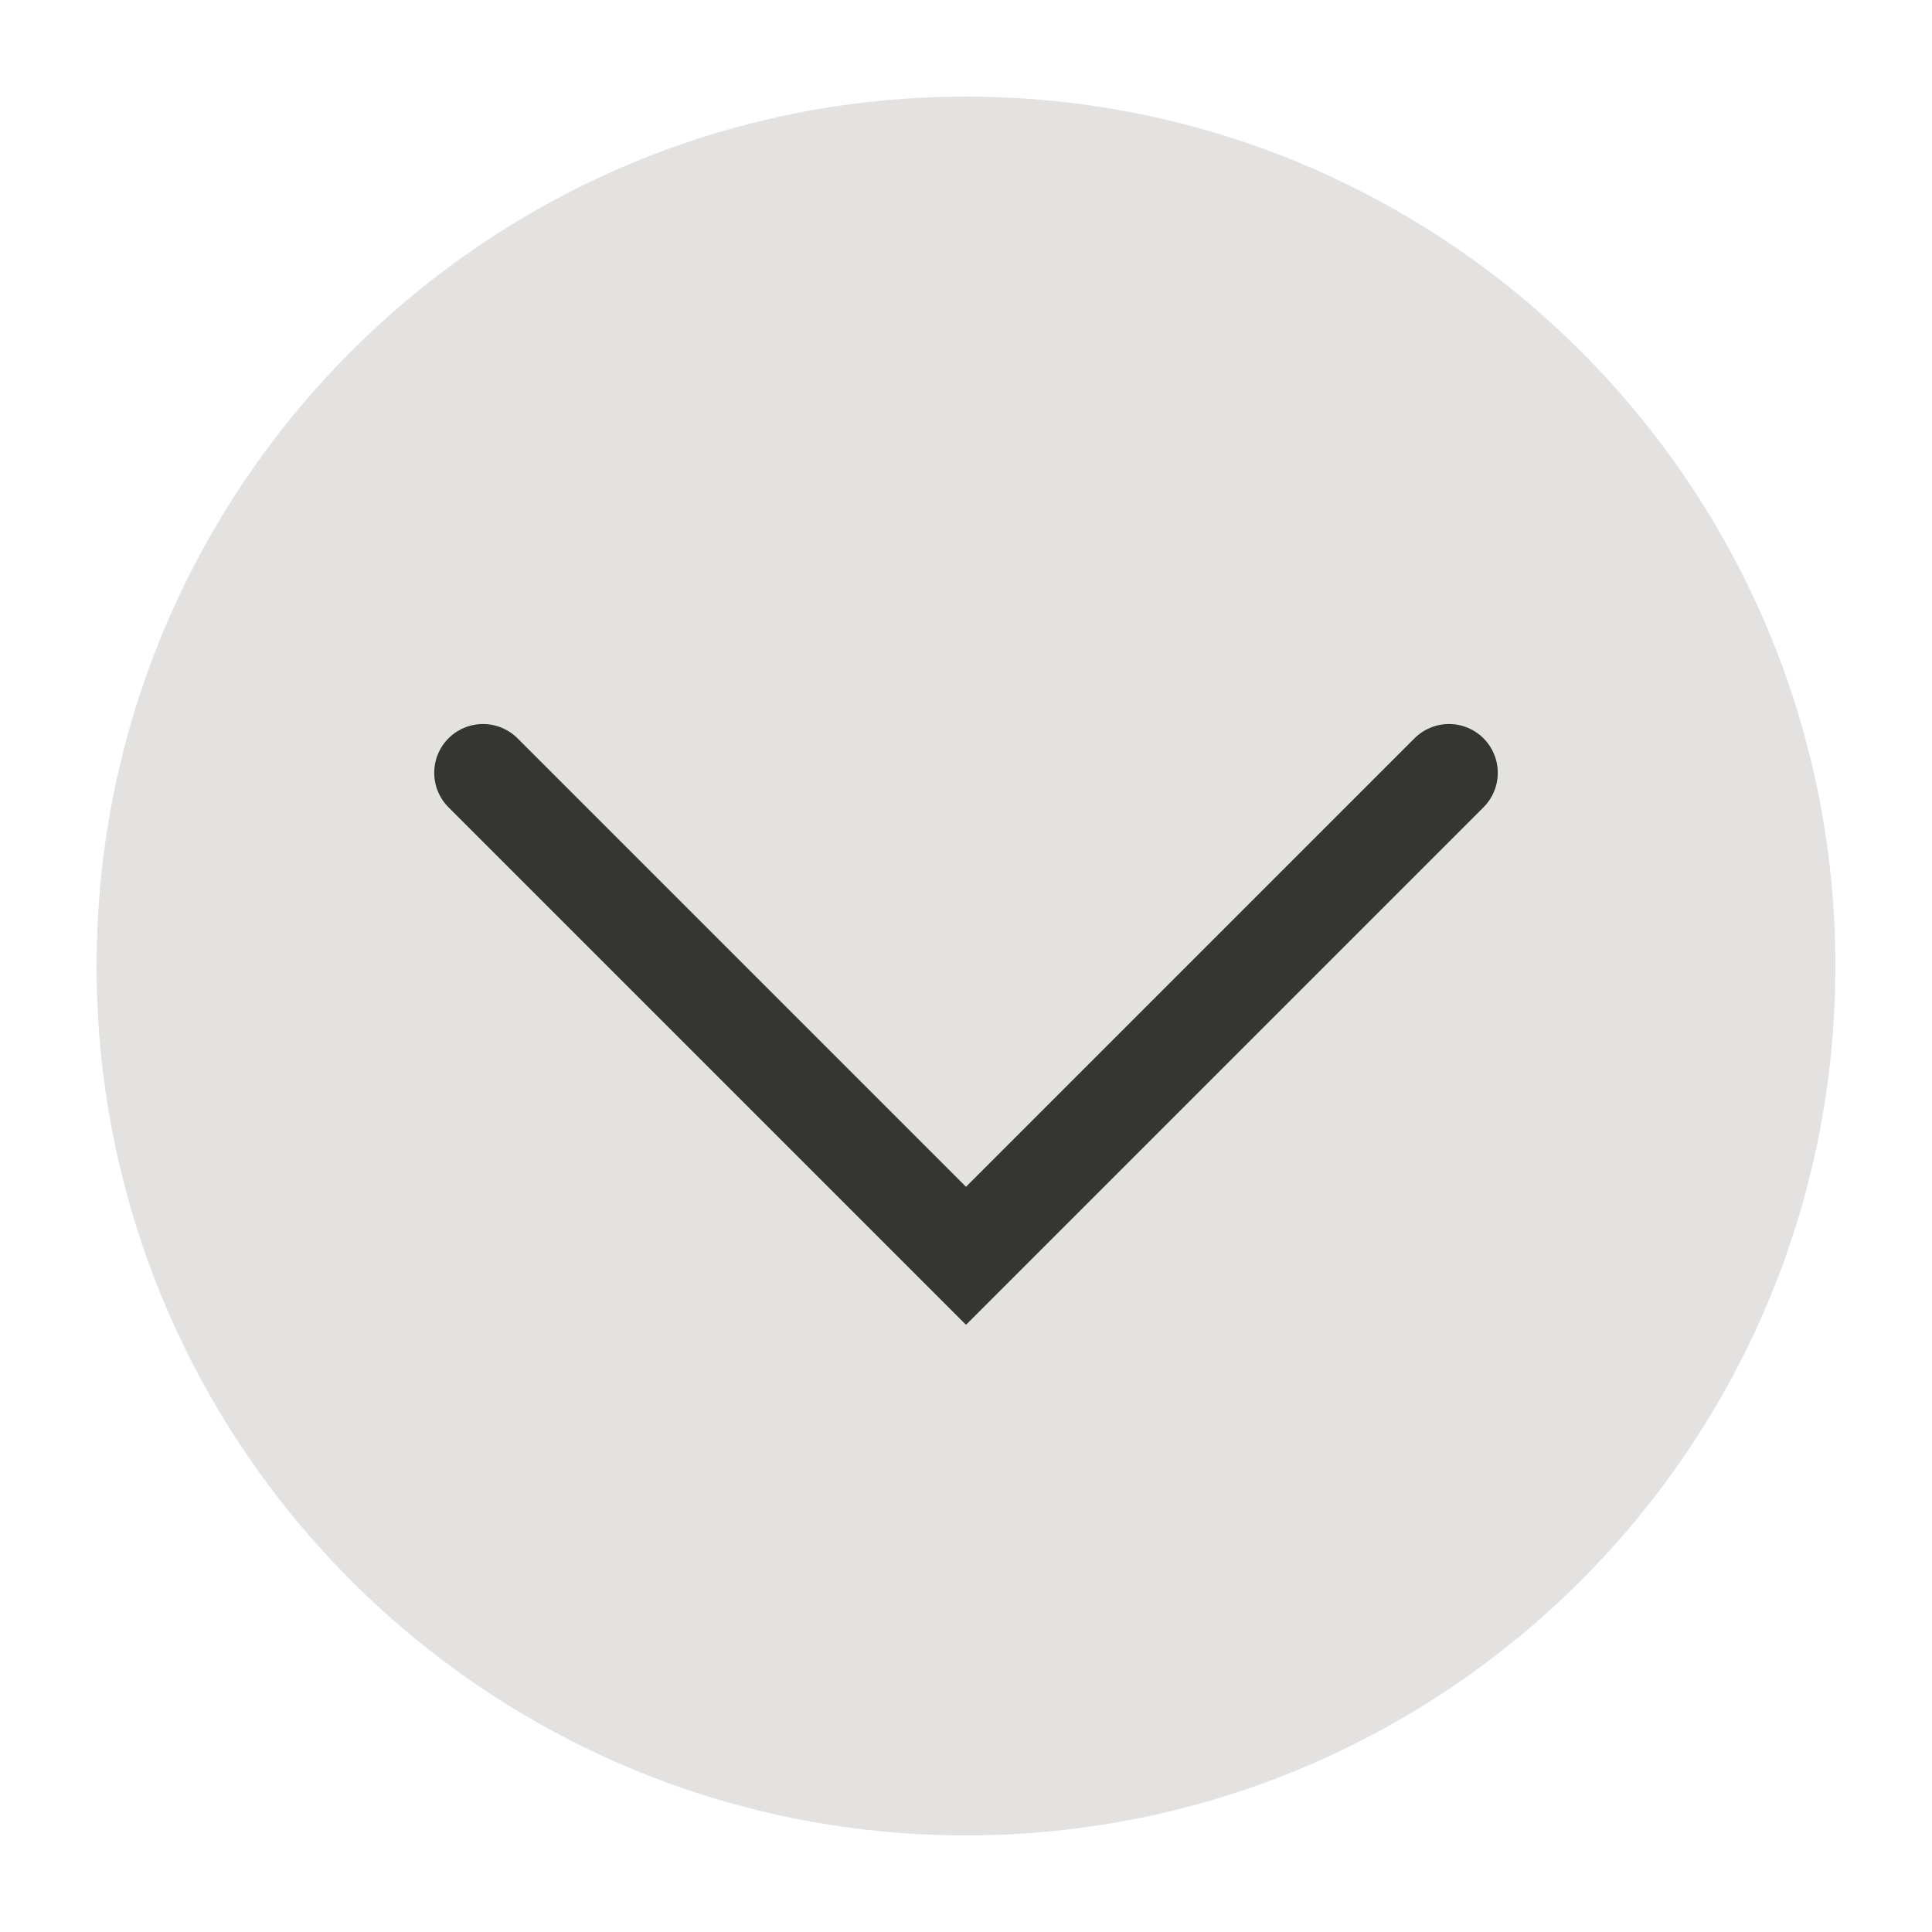
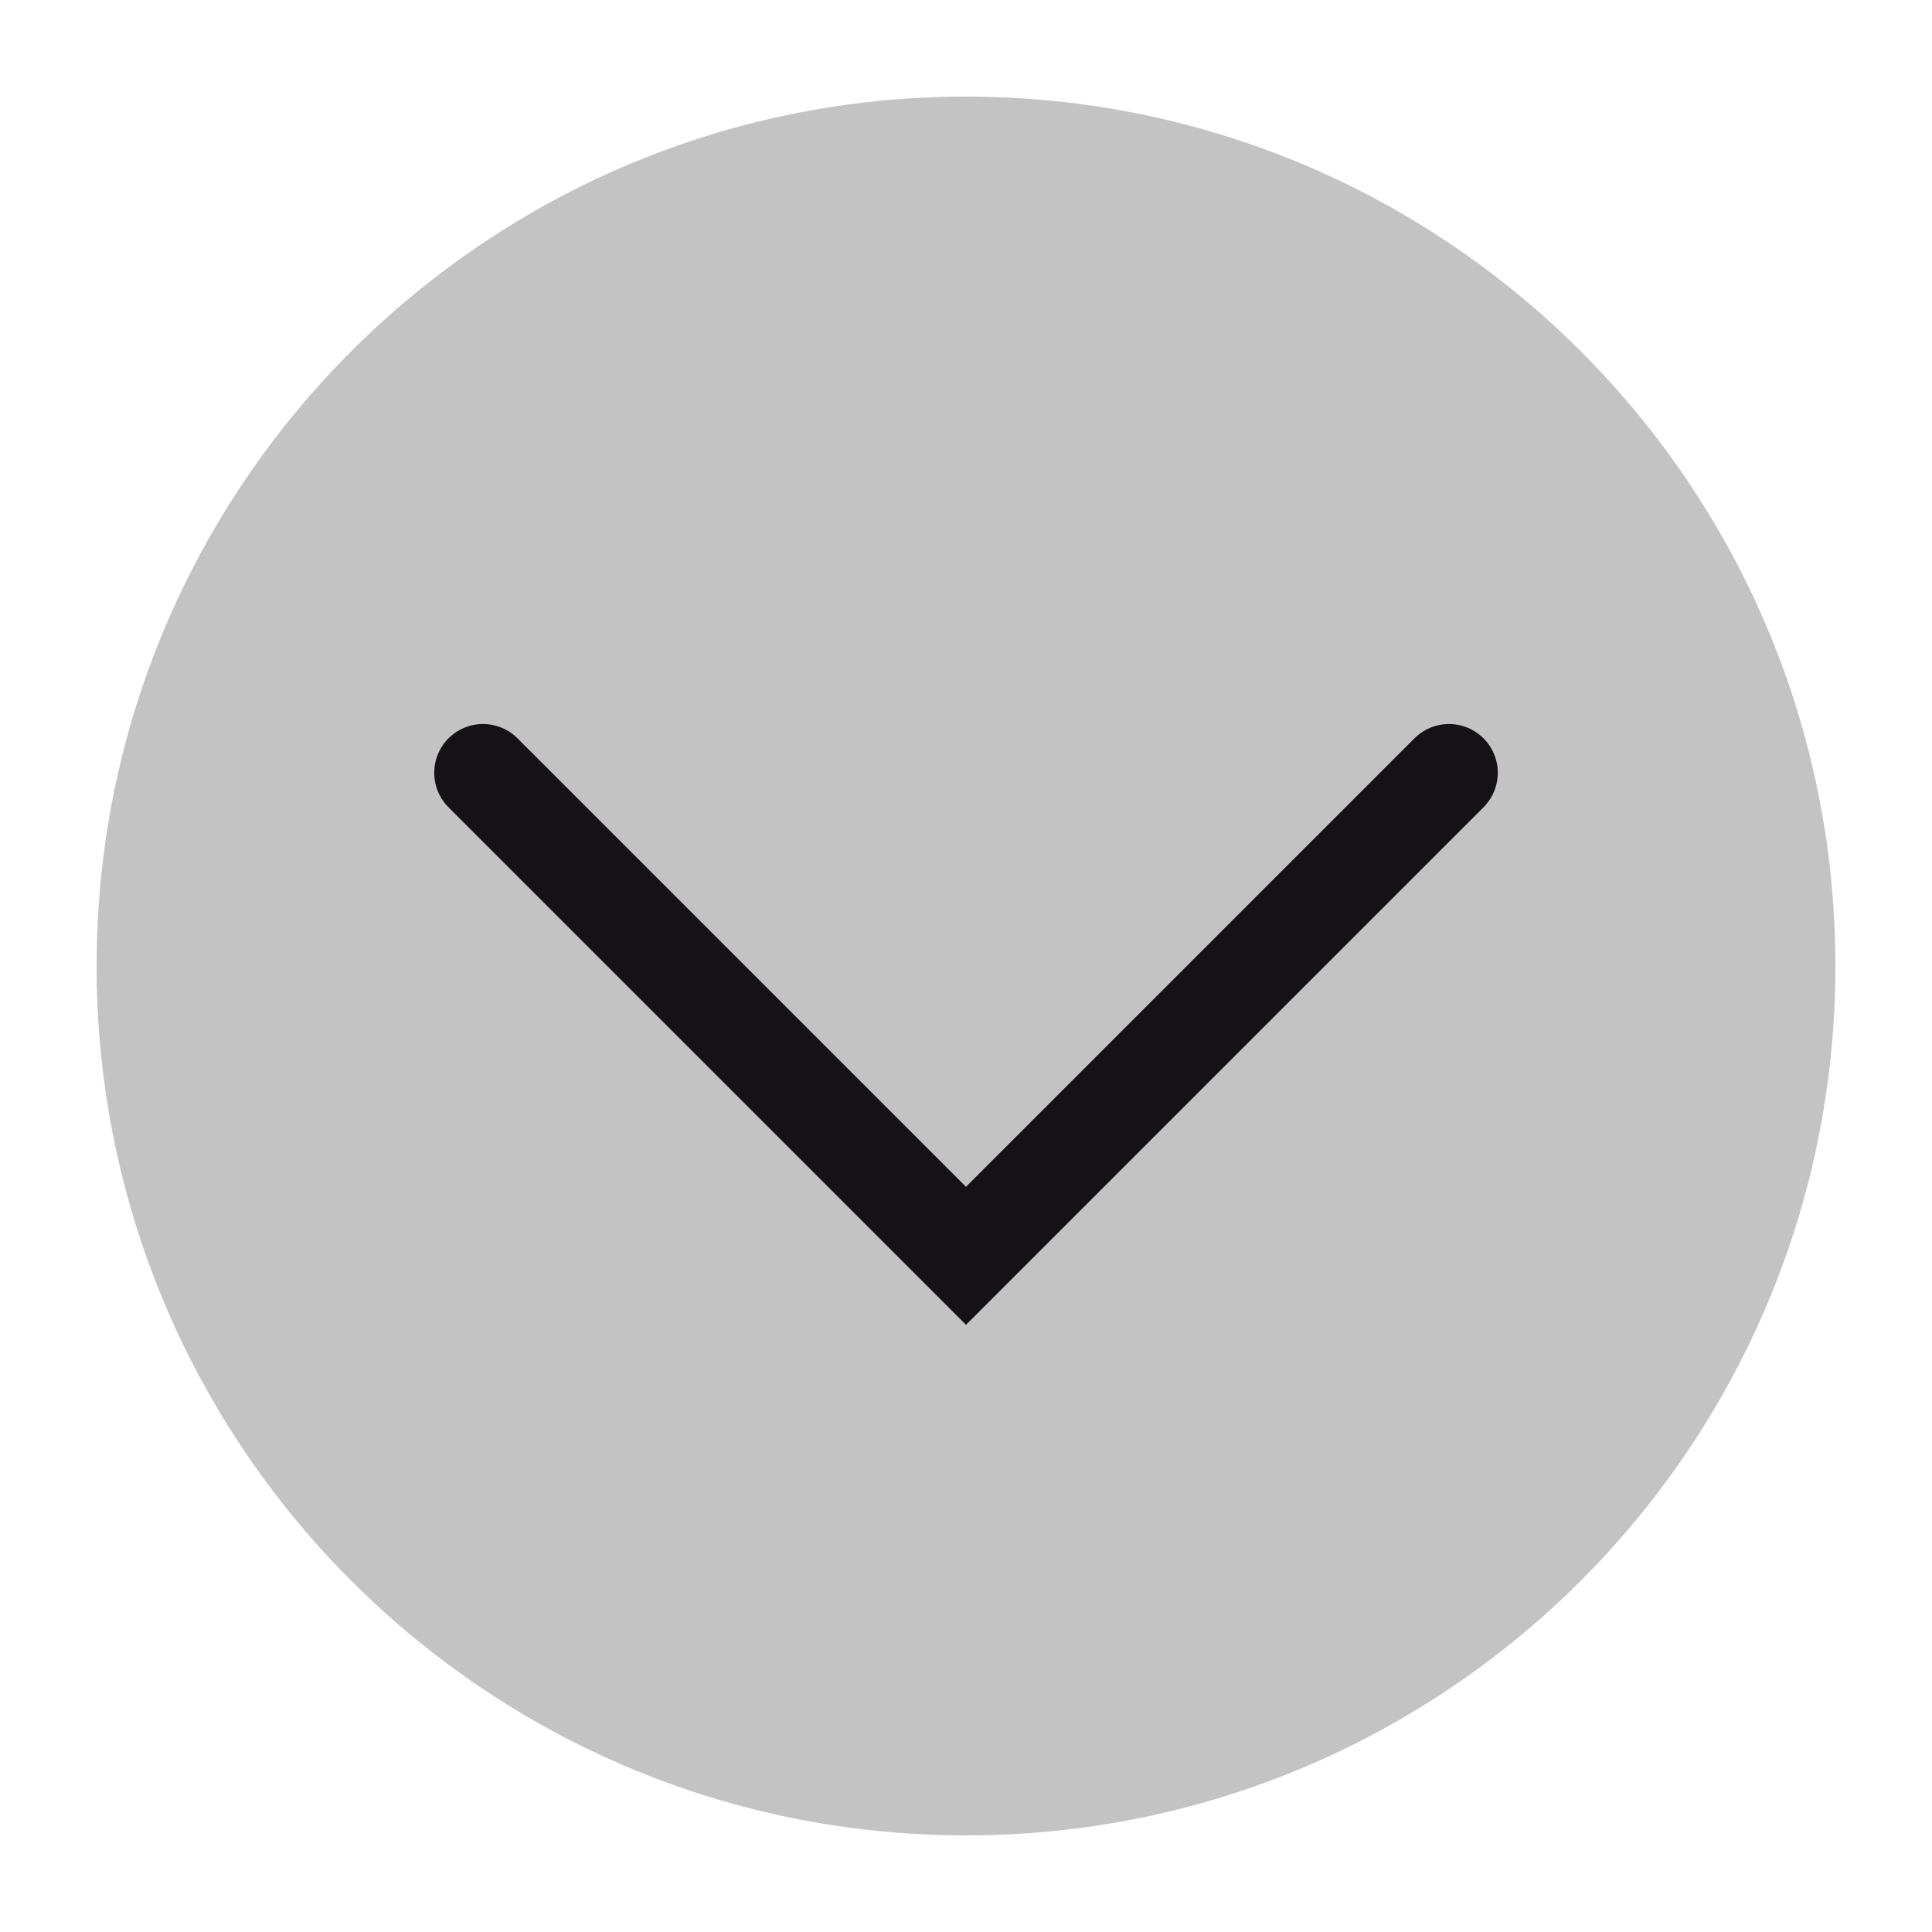
<svg xmlns="http://www.w3.org/2000/svg" viewBox="0 0 50 50" version="1.2" baseProfile="tiny">
  <defs>
</defs>
  <g fill="none" stroke="black" stroke-width="1" fill-rule="evenodd" stroke-linecap="square" stroke-linejoin="bevel">
    <g fill="none" stroke="#000000" stroke-opacity="1" stroke-width="1" stroke-linecap="square" stroke-linejoin="bevel" transform="matrix(1,0,0,1,0,0)" font-family="Noto Sans" font-size="10" font-weight="400" font-style="normal">
</g>
-     <g fill="#e4e2e1" fill-opacity="1" stroke="none" transform="matrix(2.5,0,0,2.5,2.5,2.5)" font-family="Noto Sans" font-size="10" font-weight="400" font-style="normal">
+     <g fill="#c4c3c4" fill-opacity="1" stroke="none" transform="matrix(2.5,0,0,2.5,2.5,2.5)" font-family="Noto Sans" font-size="10" font-weight="400" font-style="normal">
      <circle cx="9" cy="9" r="9" />
    </g>
-     <g fill="none" stroke="#353534" stroke-opacity="1" stroke-width="1.01" stroke-linecap="round" stroke-linejoin="miter" stroke-miterlimit="2" transform="matrix(2.5,0,0,2.5,2.5,2.5)" font-family="Noto Sans" font-size="10" font-weight="400" font-style="normal">
+     <g fill="none" stroke="#141215" stroke-opacity="1" stroke-width="1.01" stroke-linecap="round" stroke-linejoin="miter" stroke-miterlimit="2" transform="matrix(2.5,0,0,2.5,2.5,2.5)" font-family="Noto Sans" font-size="10" font-weight="400" font-style="normal">
      <polyline fill="none" vector-effect="none" points="4,7 9,12 14,7 " />
    </g>
    <g fill="none" stroke="#000000" stroke-opacity="1" stroke-width="1" stroke-linecap="square" stroke-linejoin="bevel" transform="matrix(1,0,0,1,0,0)" font-family="Noto Sans" font-size="10" font-weight="400" font-style="normal">
</g>
  </g>
</svg>
